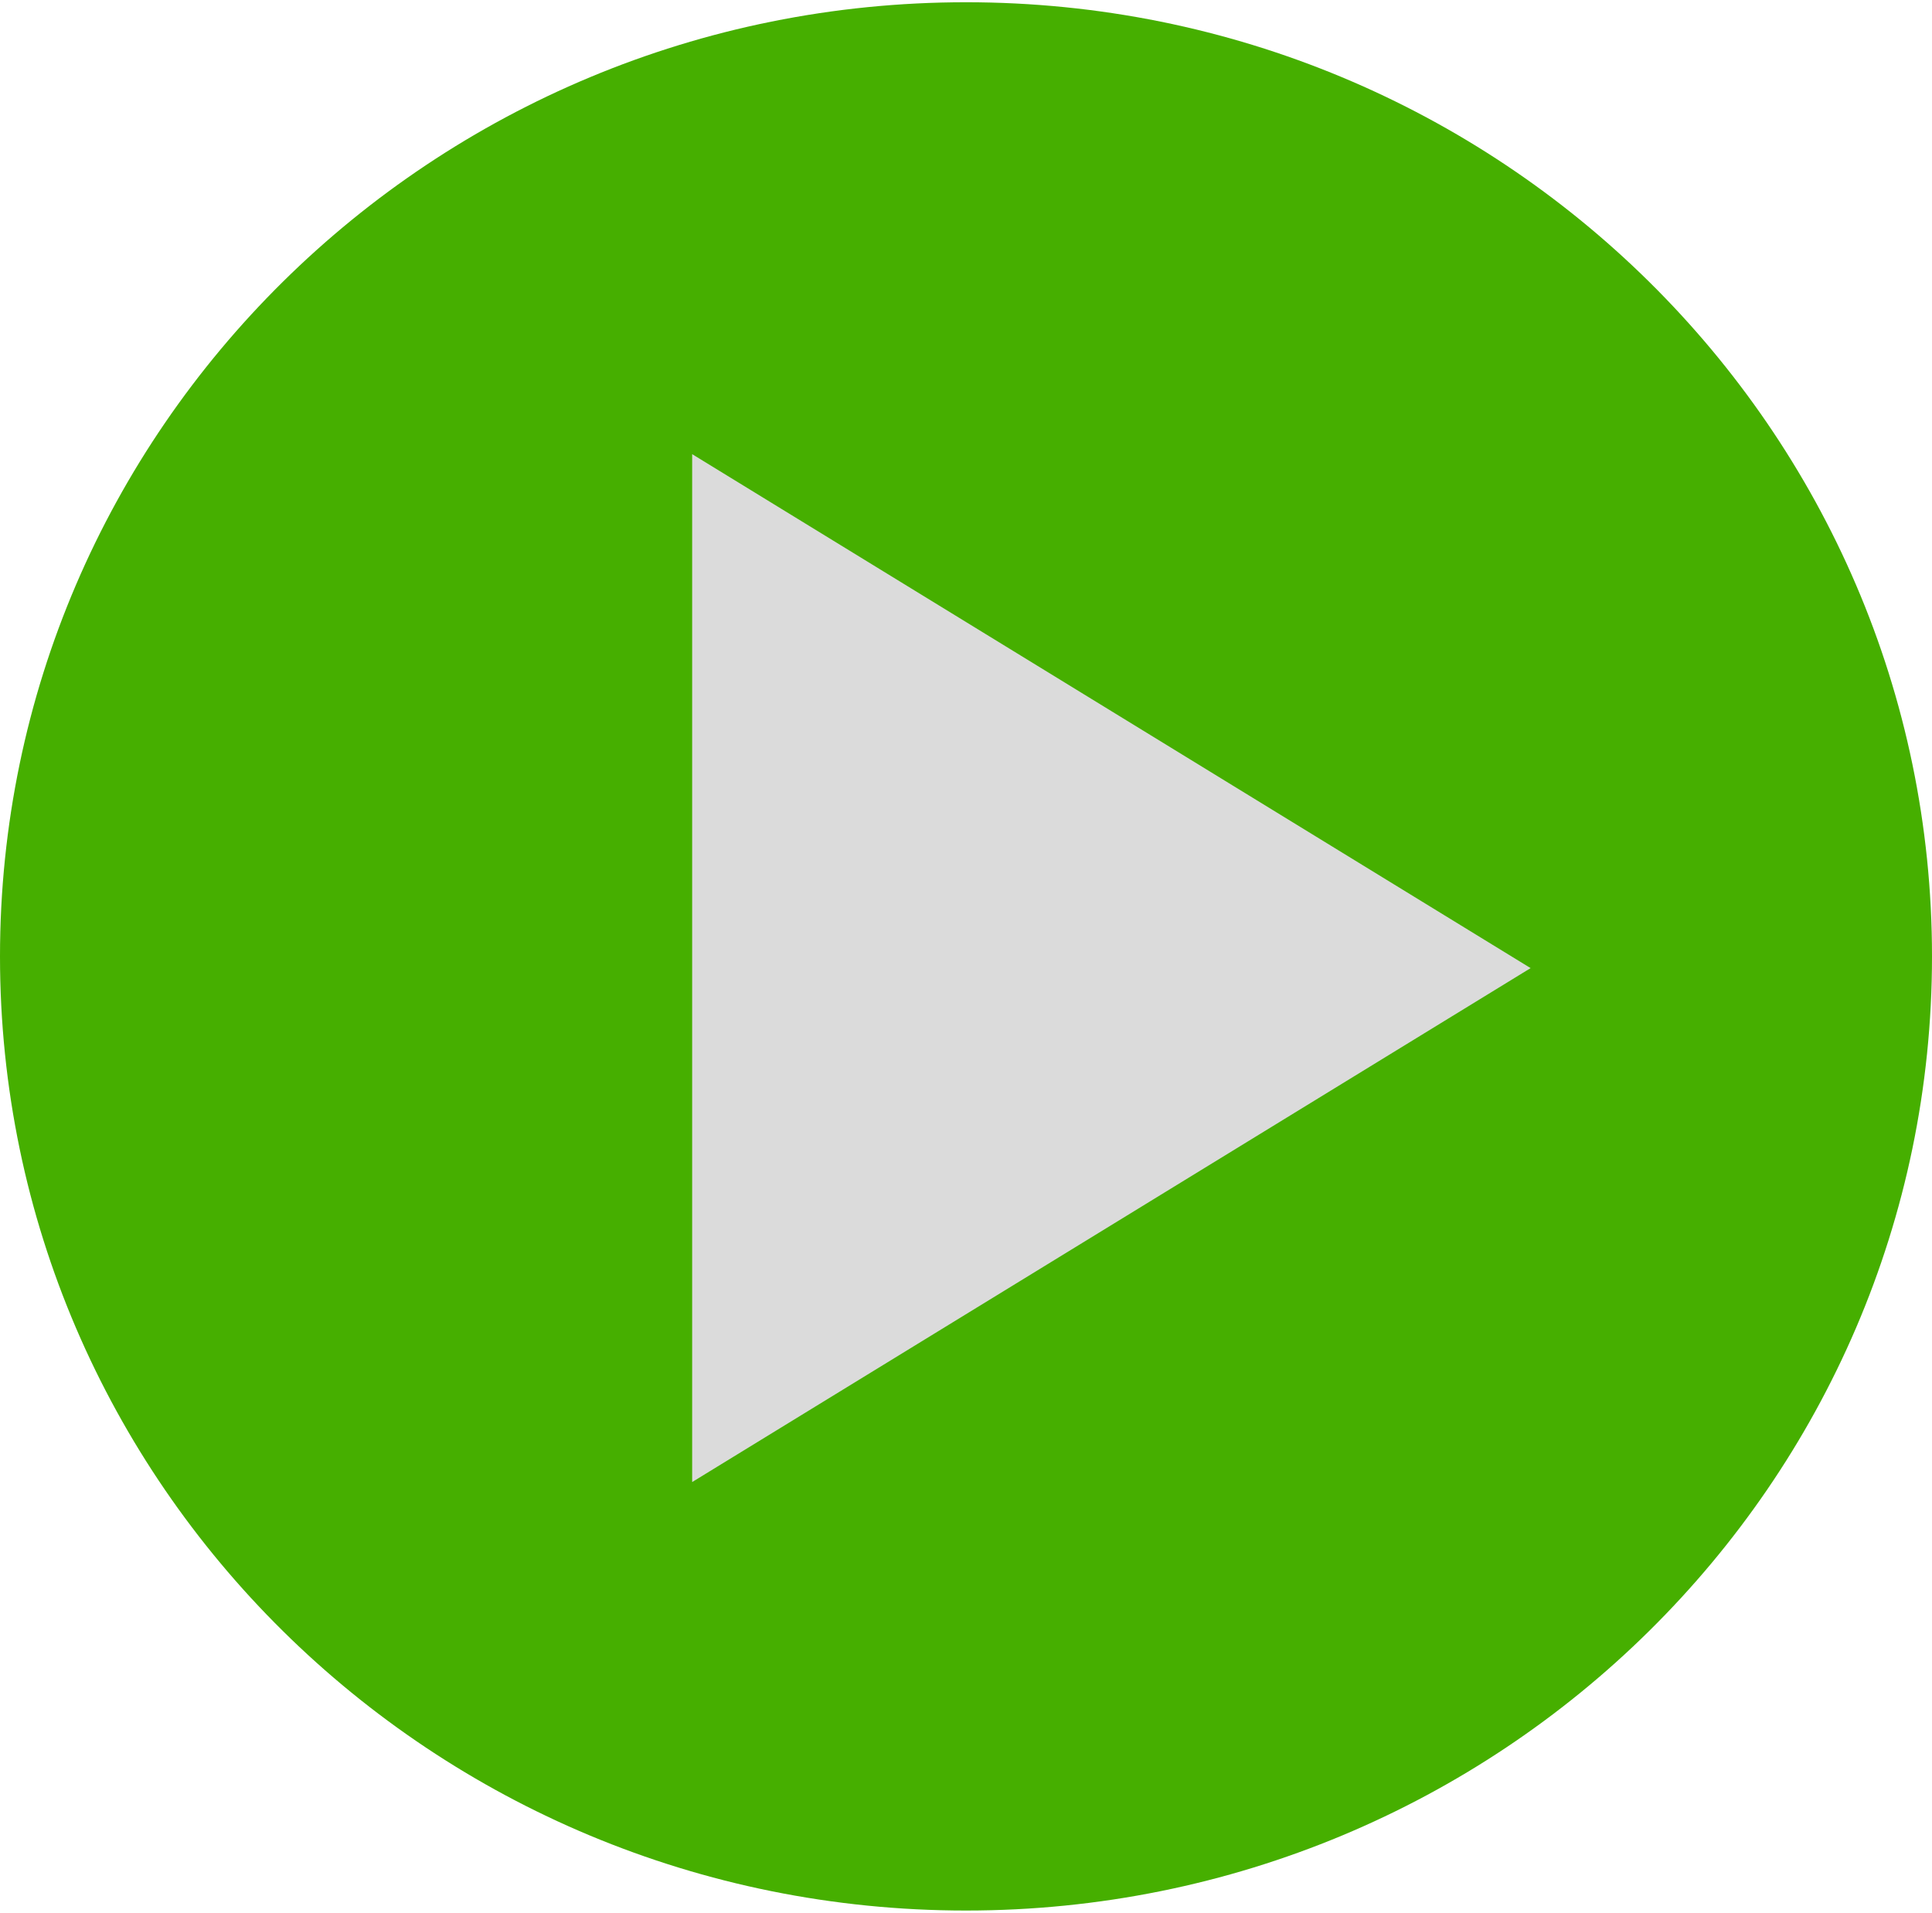
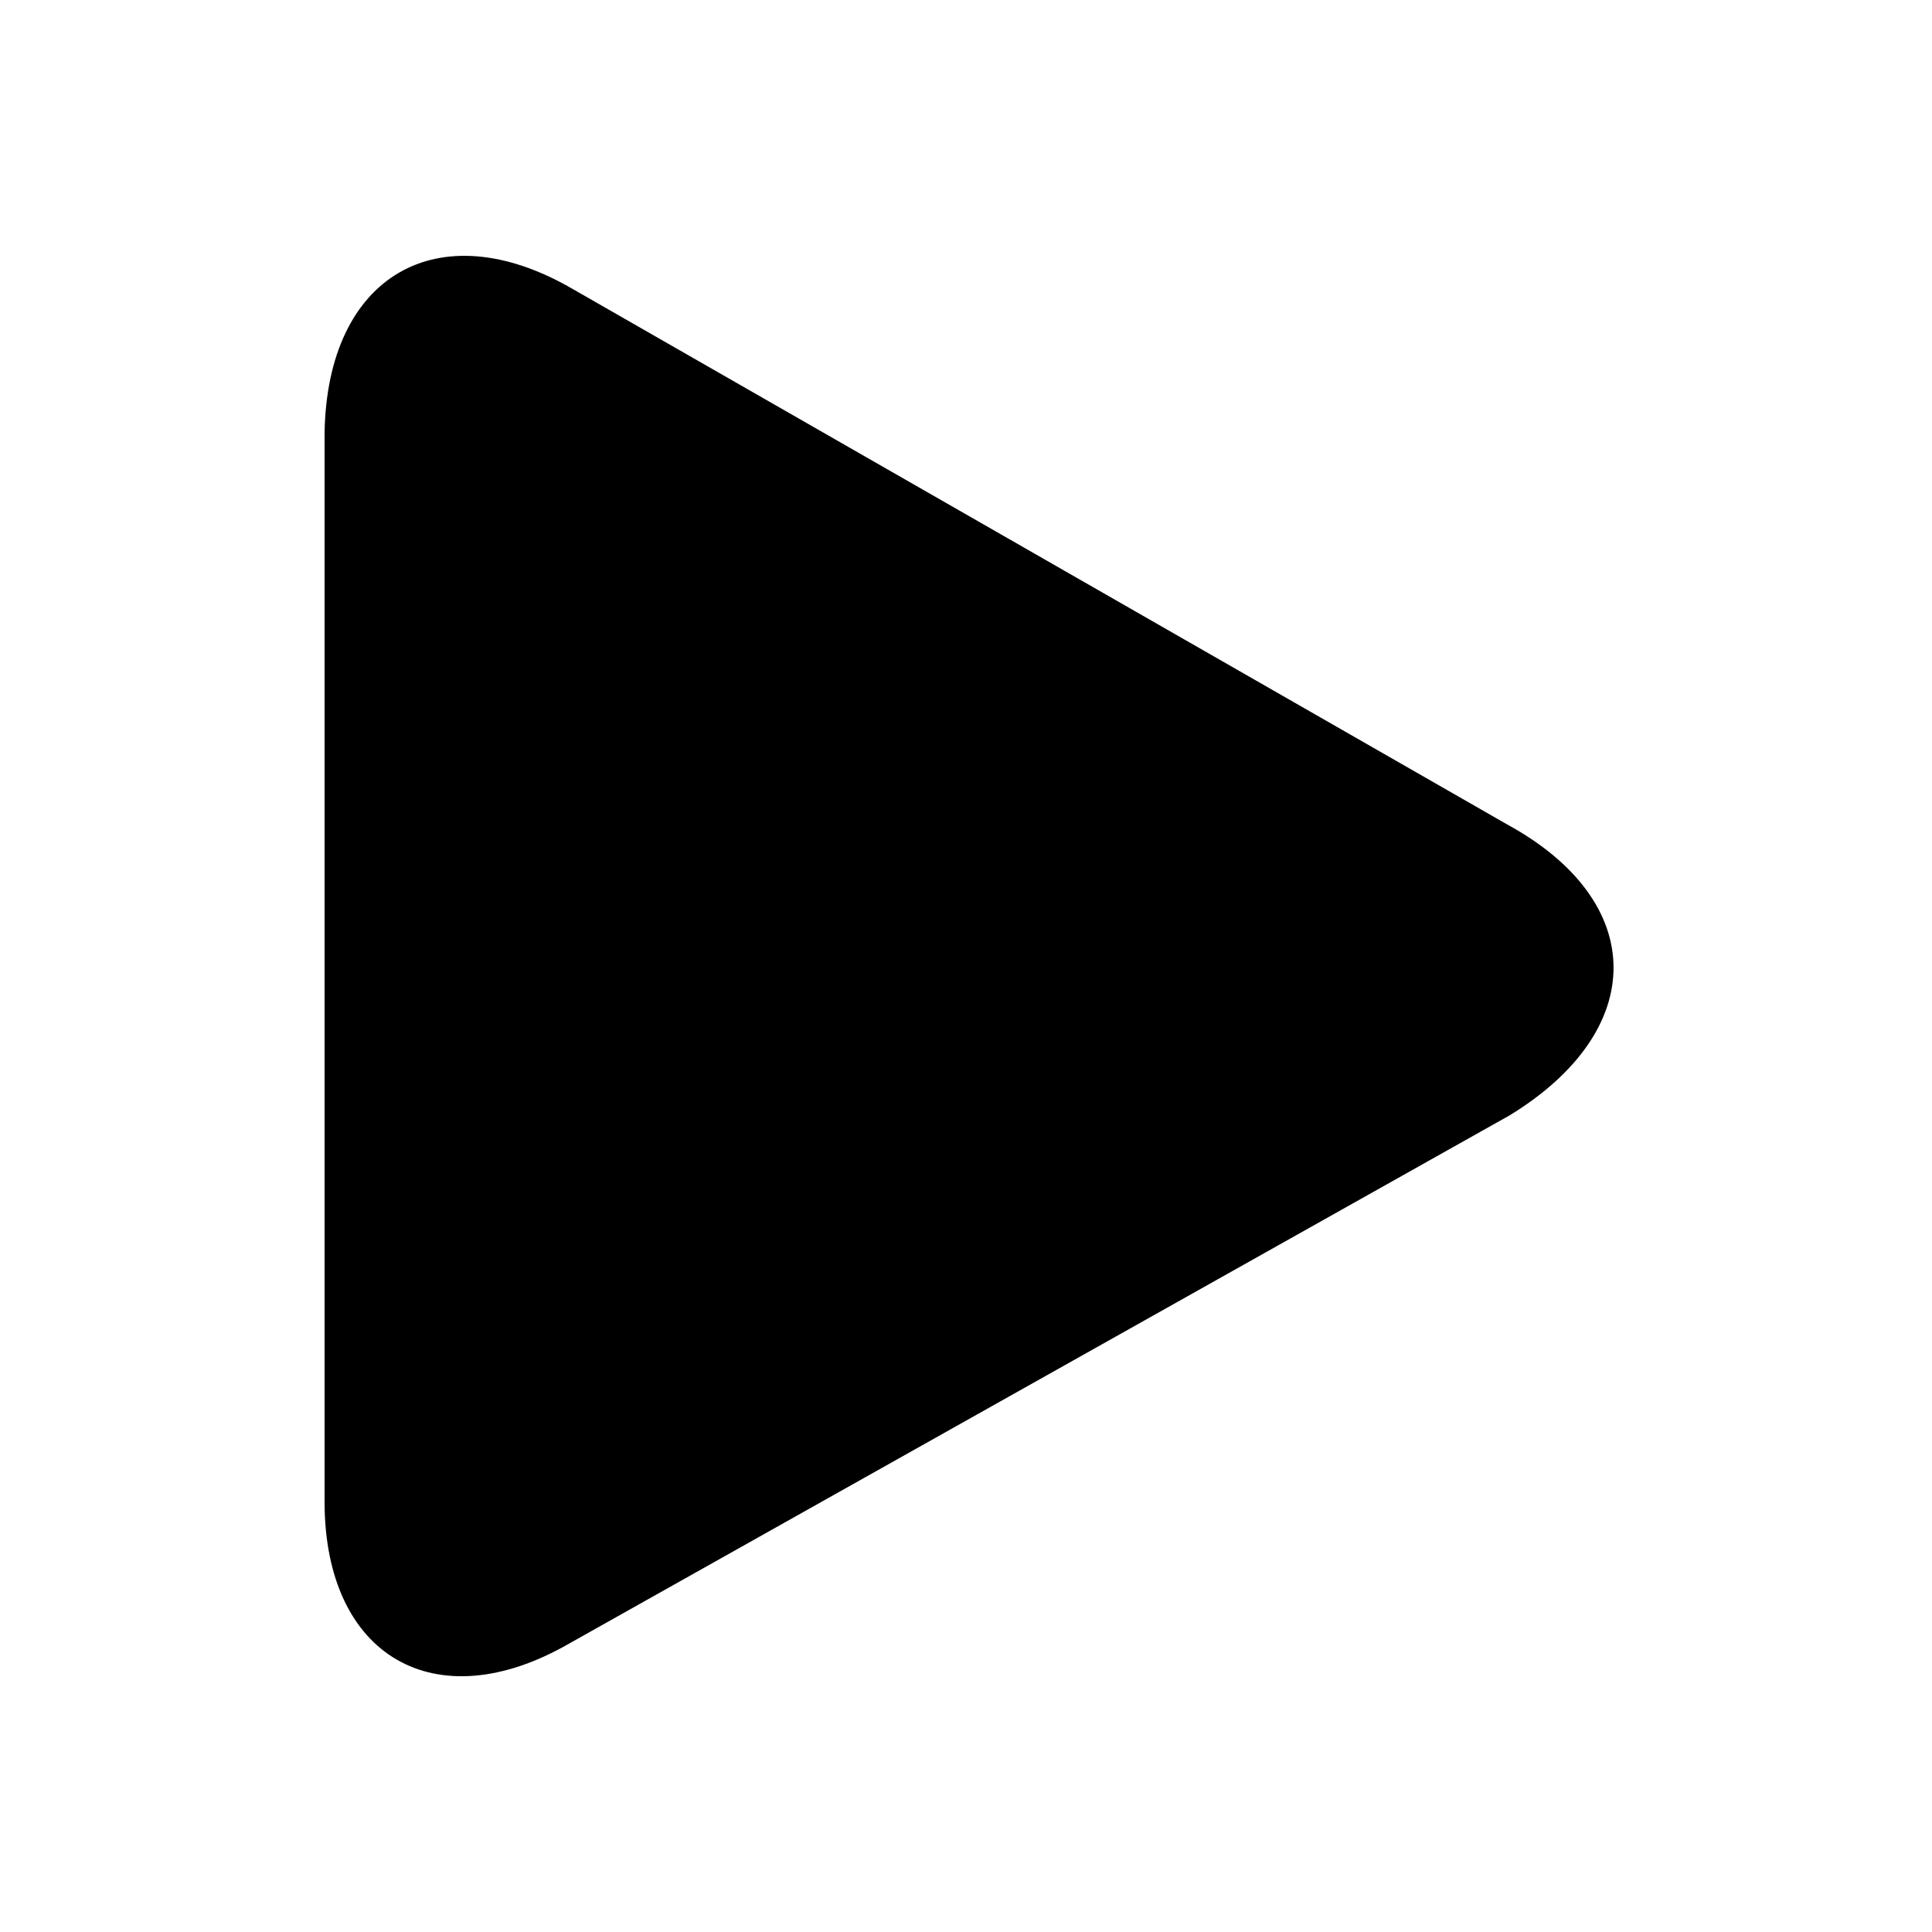
- <svg xmlns="http://www.w3.org/2000/svg" viewBox="0 0 412 408" version="1.1">
-   <defs />
-   <g id="Page-1" stroke="none" stroke-width="1" fill="none" fill-rule="evenodd">
-     <path d="M206,0.481 C92.229,0.481 0,91.598 0,203.999 C0,316.397 92.229,407.519 206,407.519 C319.772,407.519 412,316.398 412,203.999 C412,91.599 319.772,0.481 206,0.481 L206,0.481 Z" id="play-2-icon" fill="#46AF00" />
-     <path d="M147.604,316.124 L147.604,96.872 L326.403,206.499 L147.604,316.124 L147.604,316.124 Z" id="play-2-icon-path" fill="#DBDBDB" />
+ <svg xmlns="http://www.w3.org/2000/svg" viewBox="-100 -100 750 750" version="1.1">
+   <g class="blueColored">
+     <g class="changeOnHover greenColored">
+       <path d="M485.0,220.0L122.0,12.0c-52.0-30.0-95.0-5.0-96.0,56.0v415.0c0,60.0,43.0,85.0,95.0,55.0  l365.0-205.0C540.0,300.0,540.0,250.0,485.0,220.0z" />
+     </g>
  </g>
</svg>
